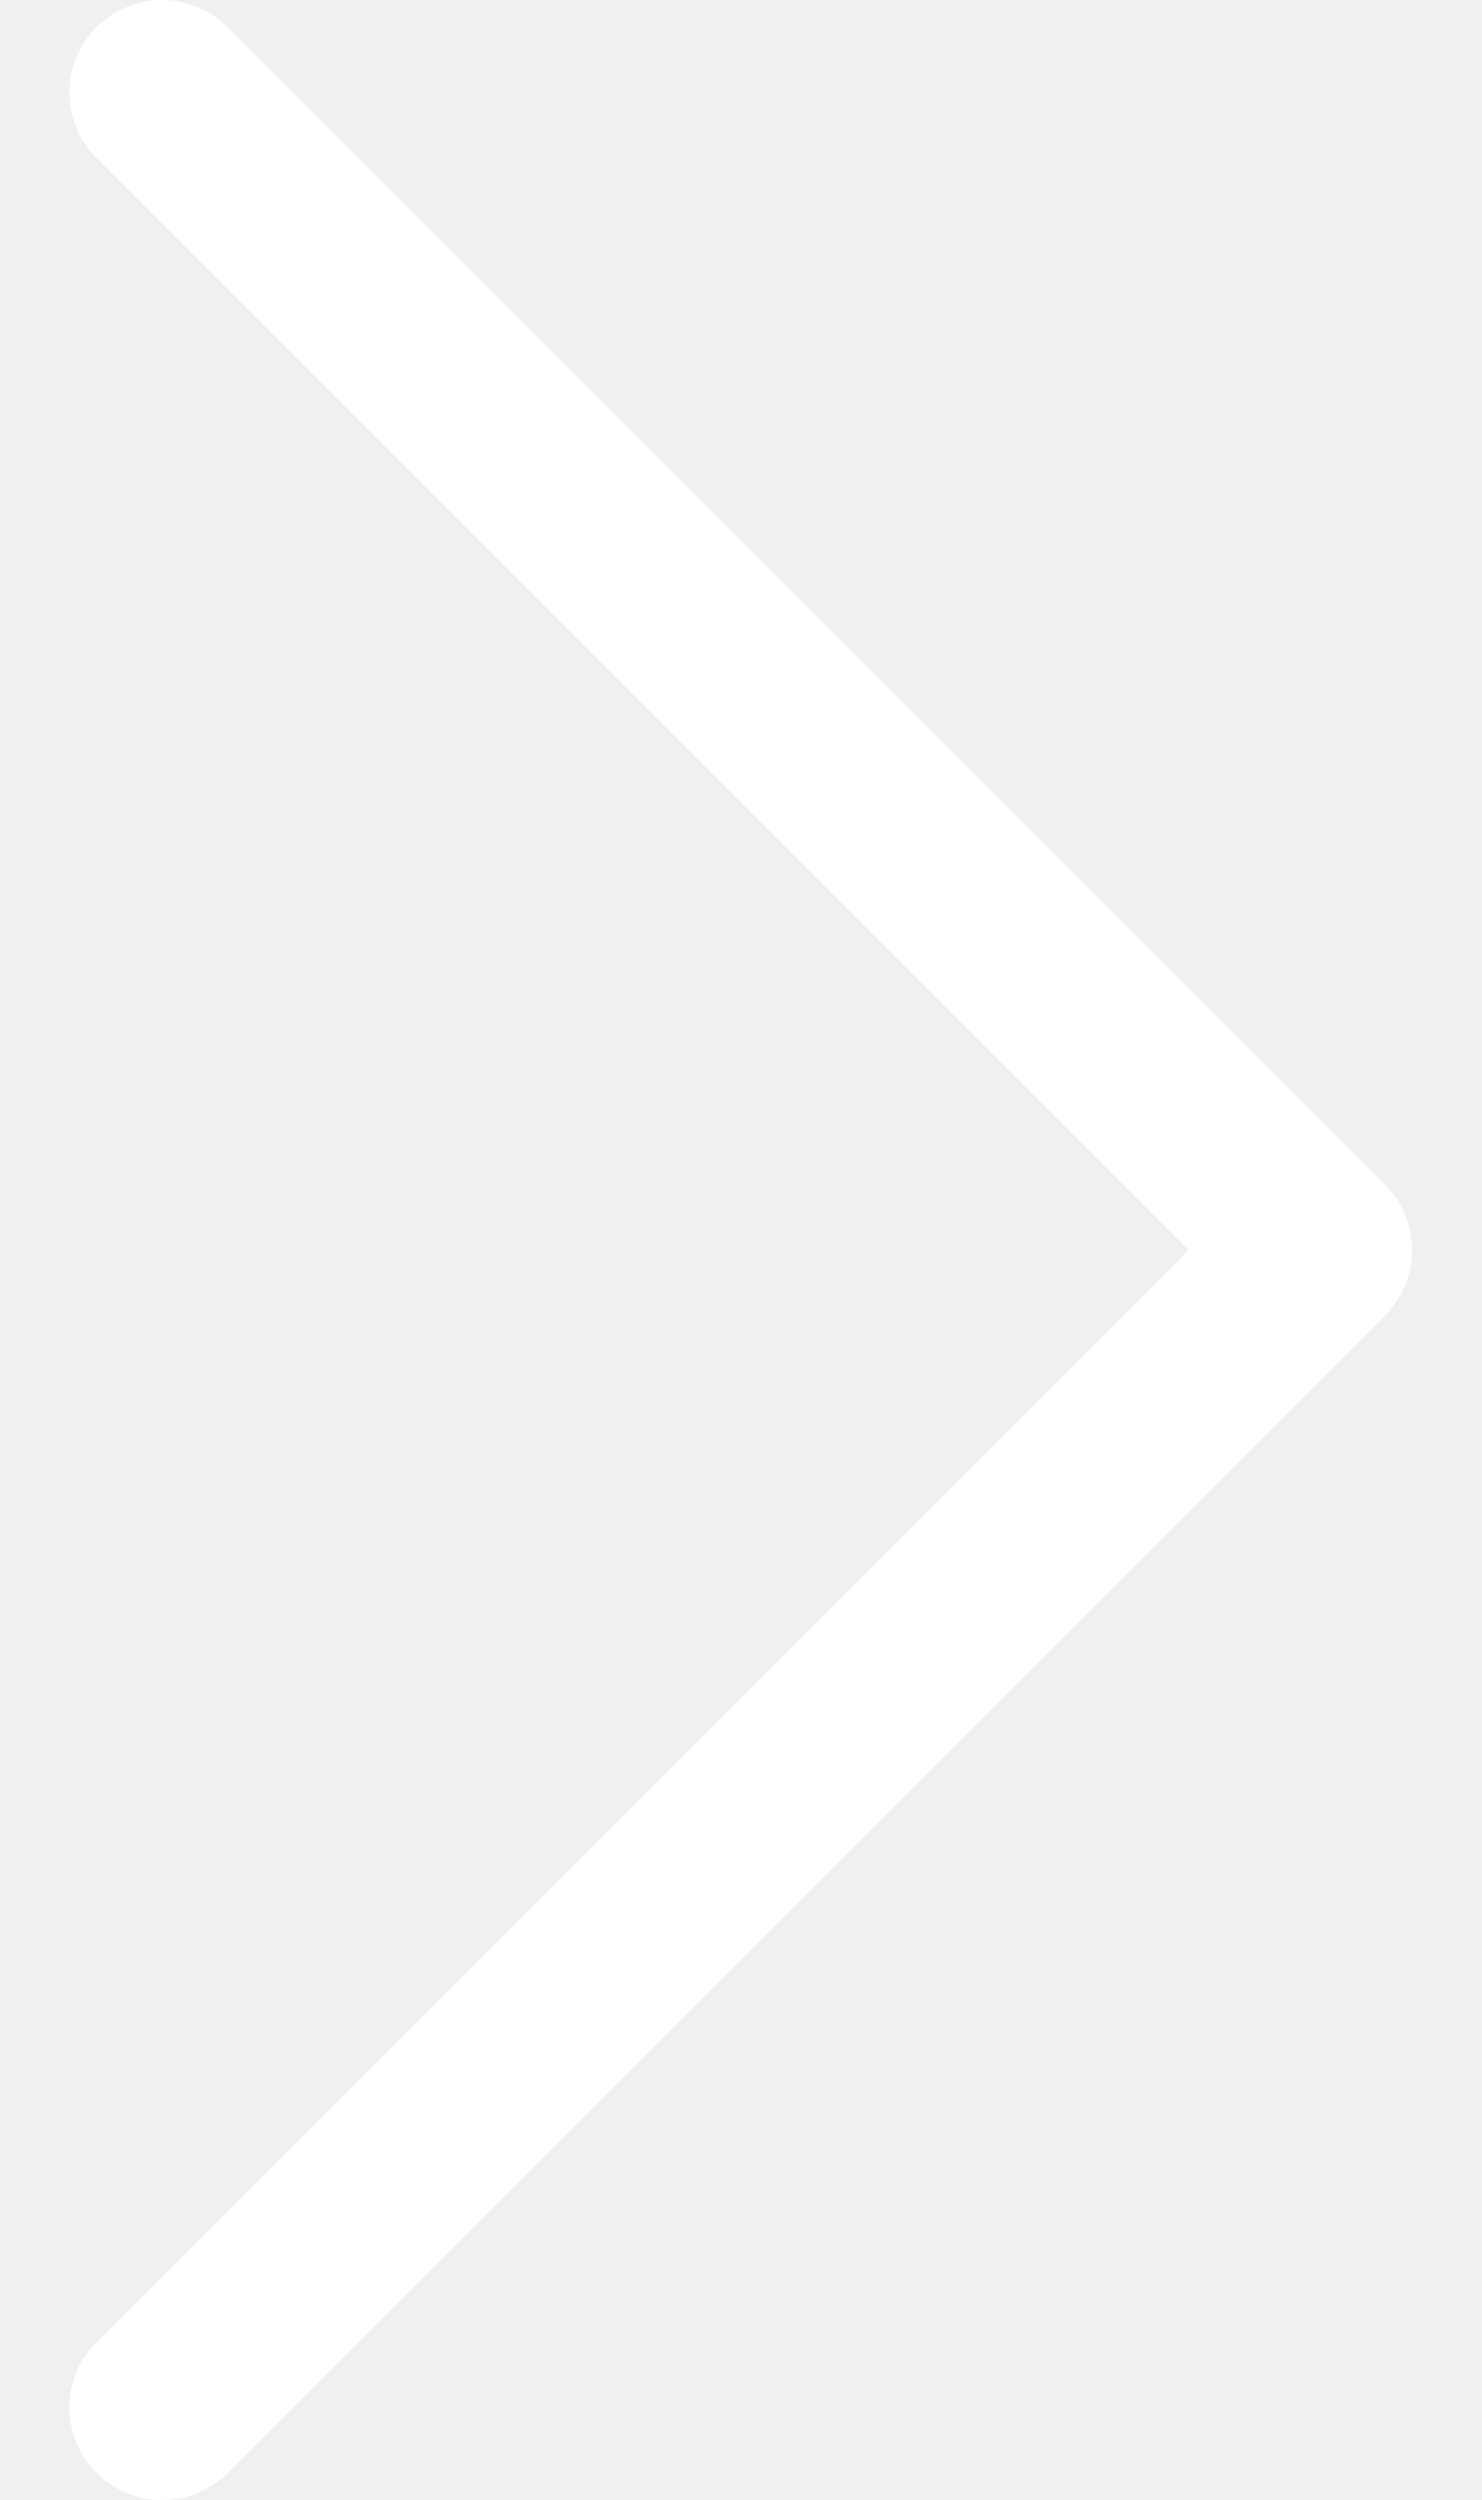
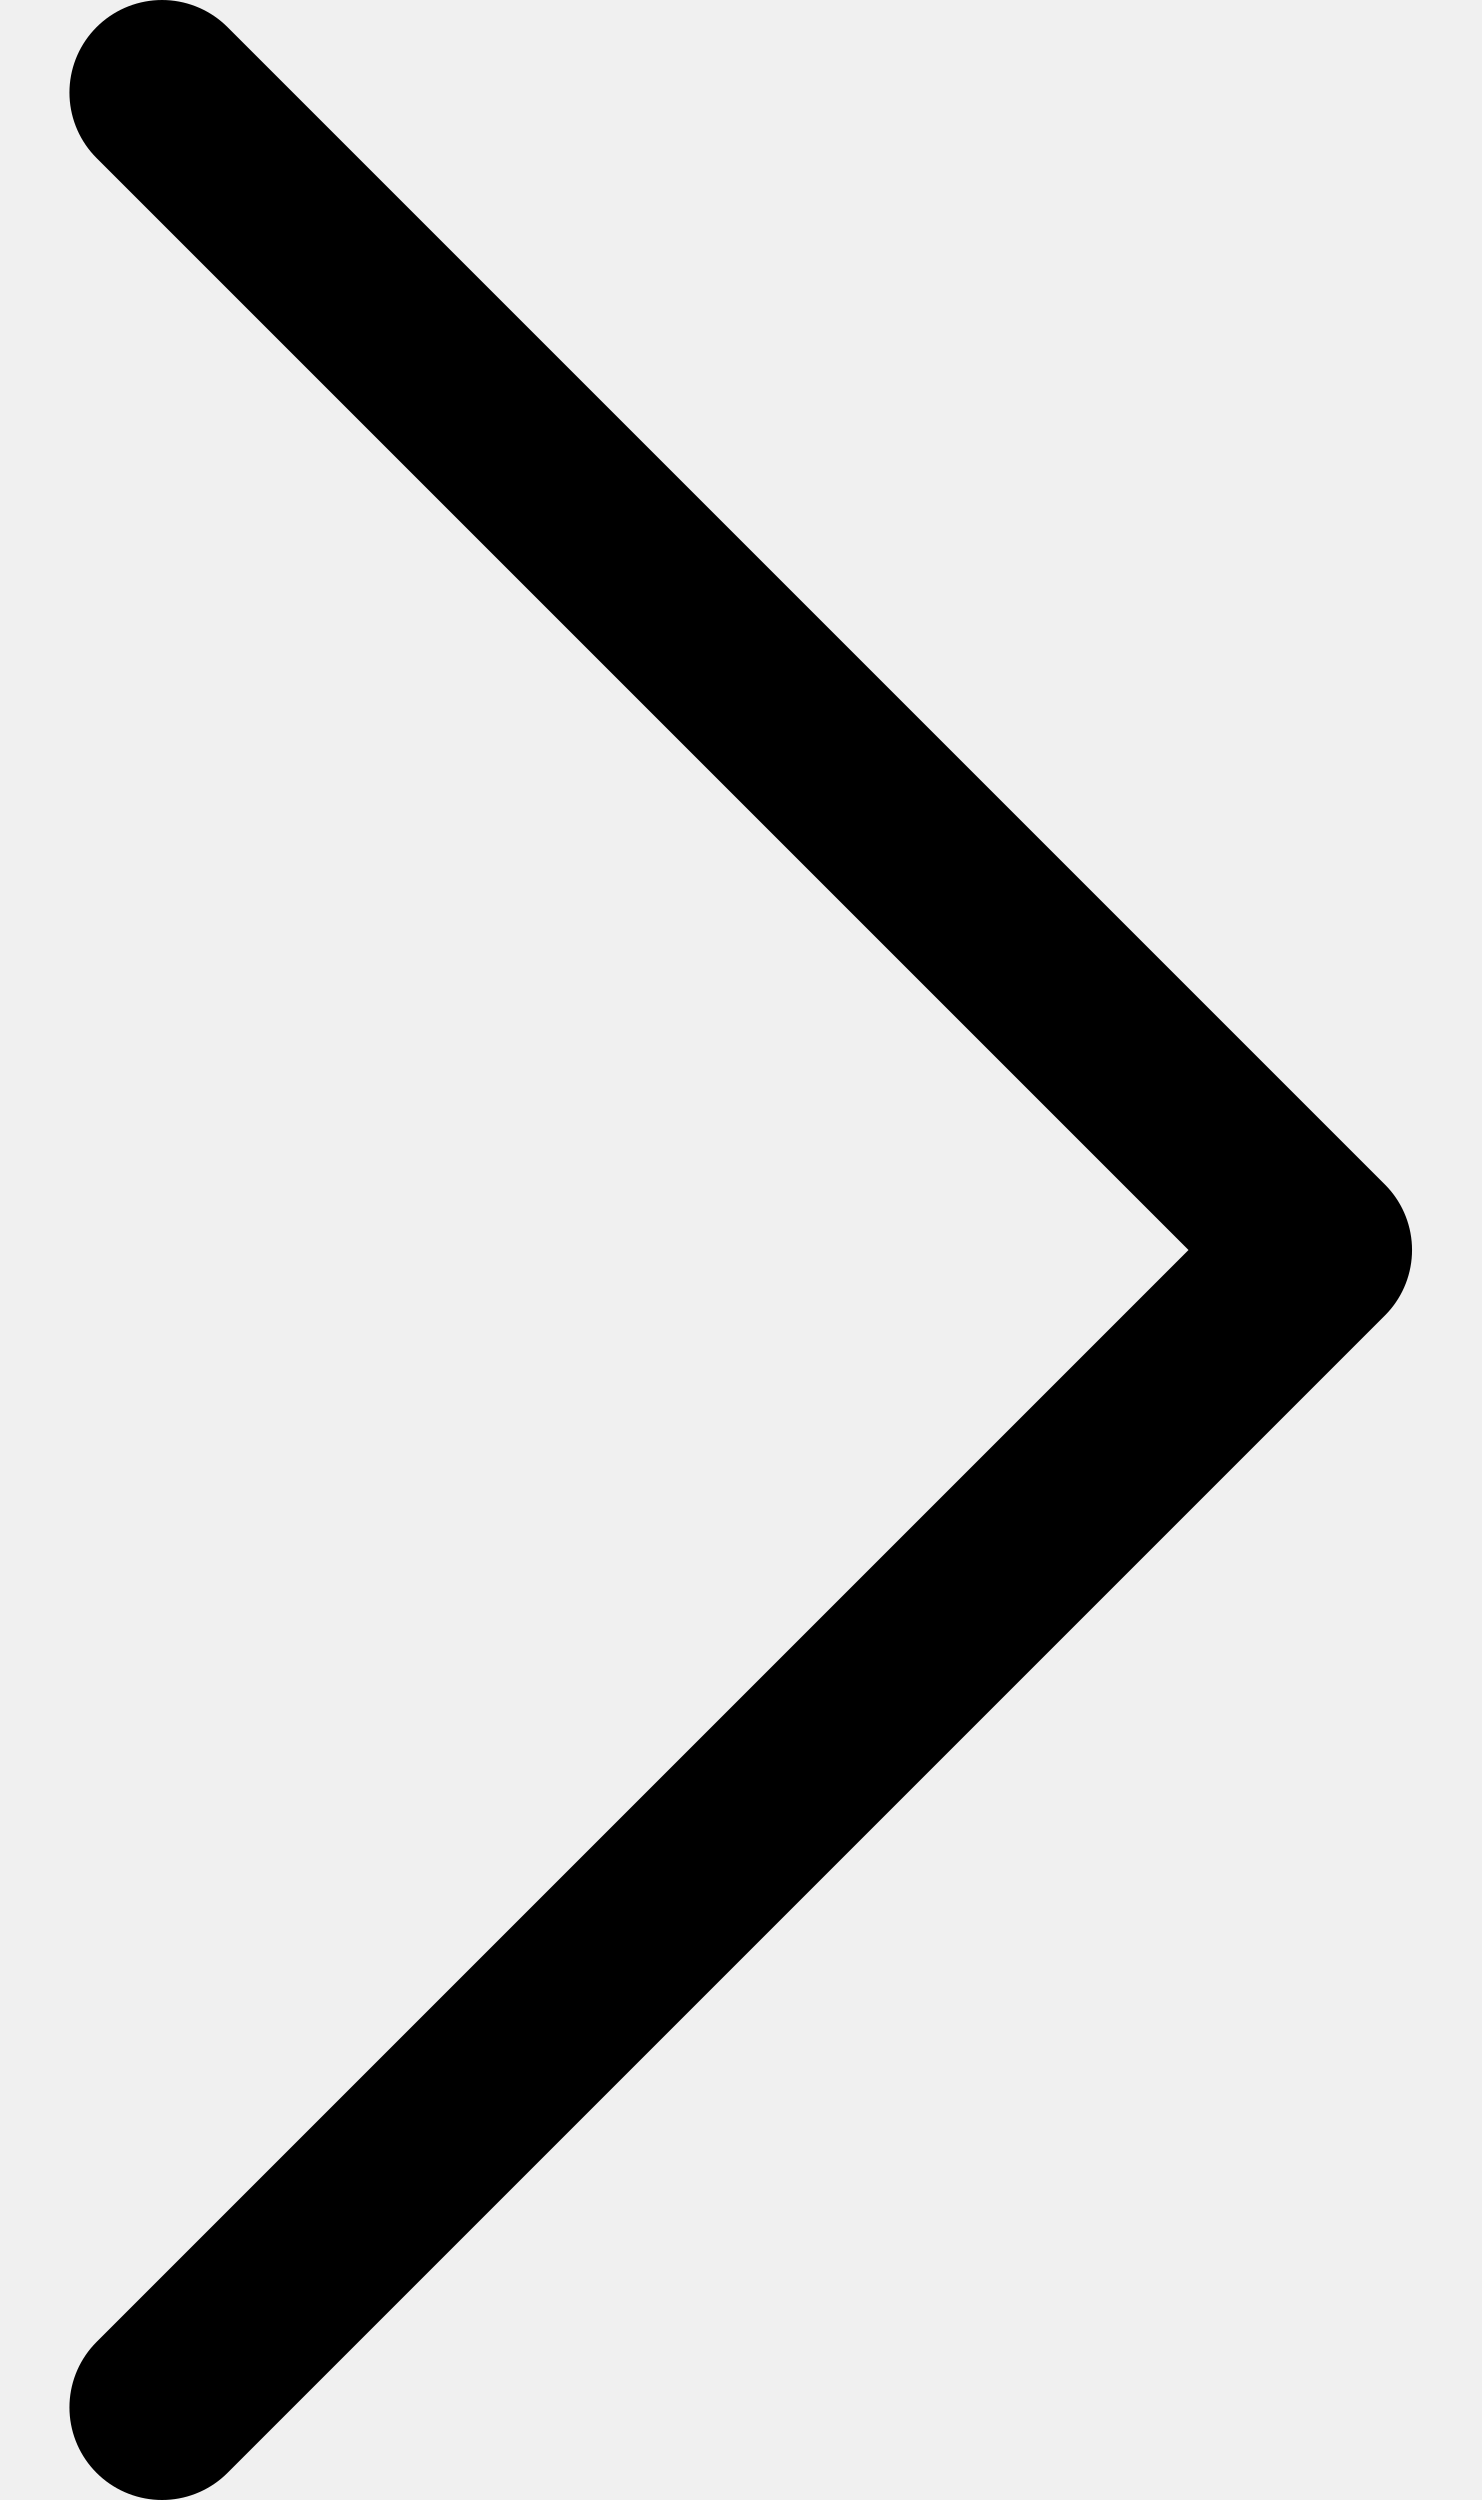
<svg xmlns="http://www.w3.org/2000/svg" width="16" height="27" viewBox="0 0 16 27">
  <defs>
-     <style>.a,.c{fill:none;}.b{clip-path:url(#a);}.c{stroke:#fff;stroke-linecap:round;stroke-linejoin:round;stroke-width:2px;}</style>
+     <style>
+             .a,.c{fill:none;}.b{clip-path:url(#a);}.c{stroke:#000;stroke-linecap:round;stroke-linejoin:round;stroke-width:2px;}
+         </style>
    <clipPath id="a">
      <rect class="a" x="0.75" width="14.5" height="27" />
    </clipPath>
  </defs>
  <g class="b">
    <polyline class="c" points="1.75 26 14.25 13.5 1.75 1" />
  </g>
</svg>
